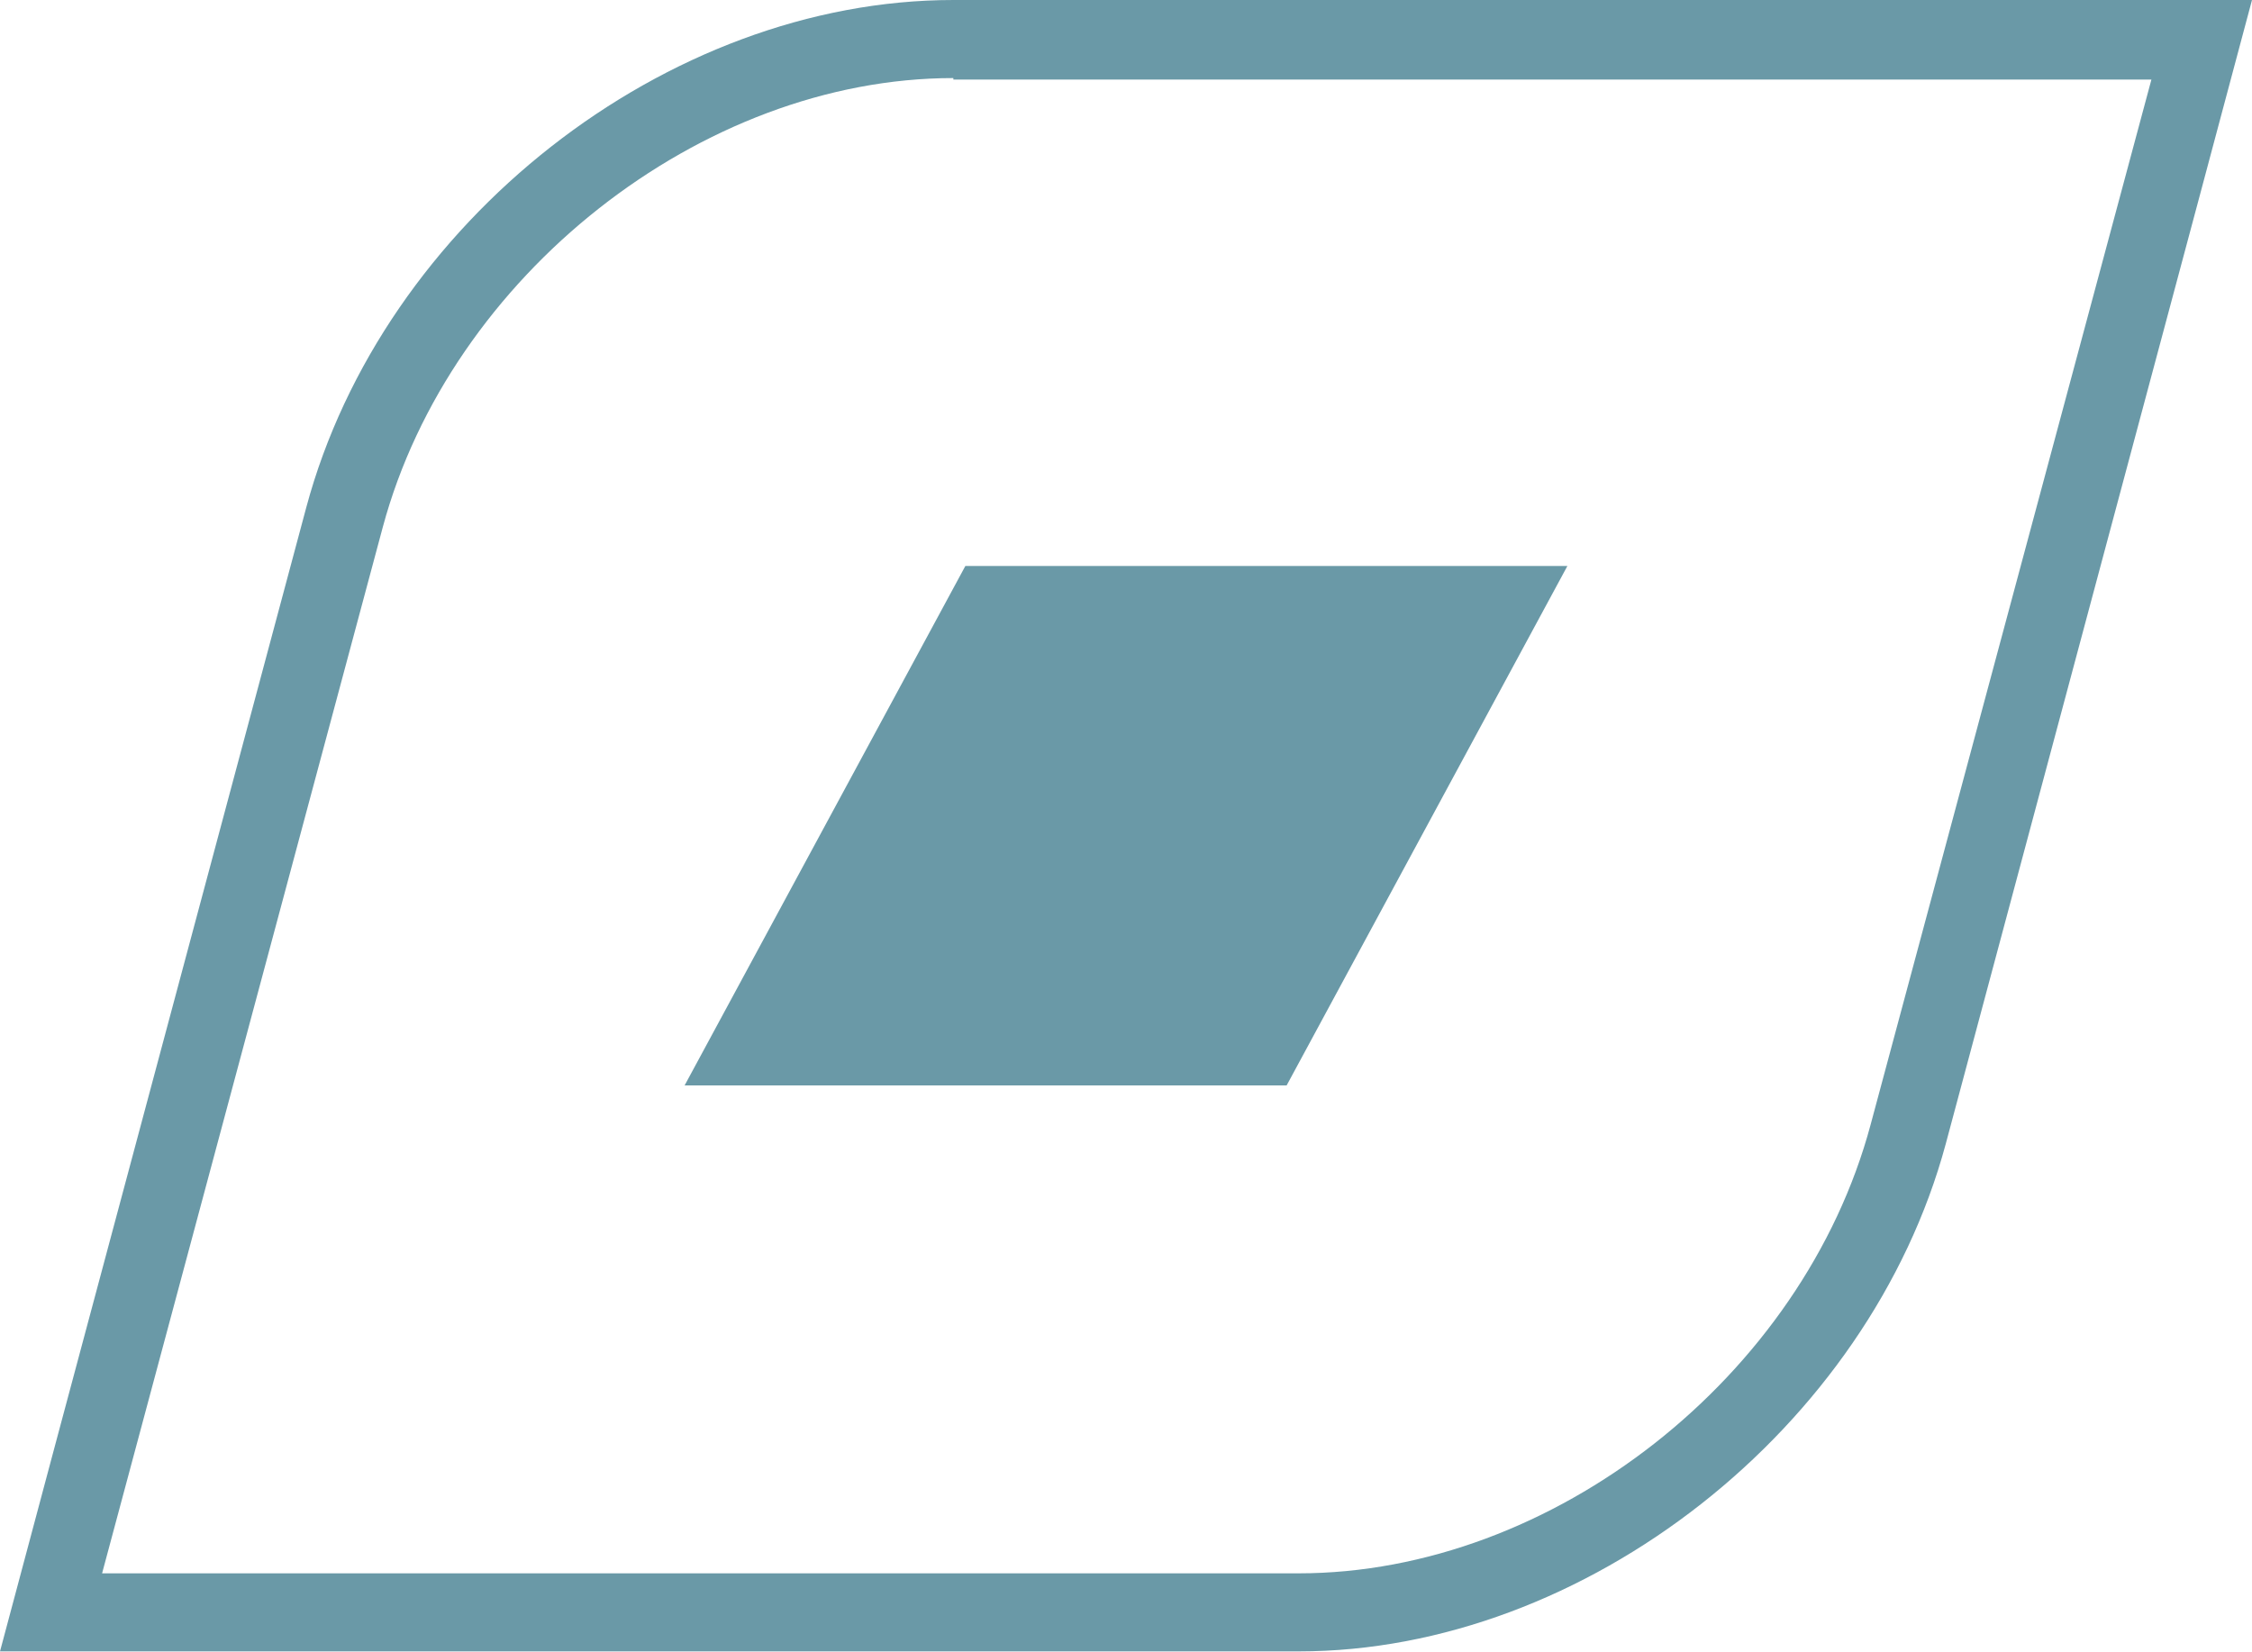
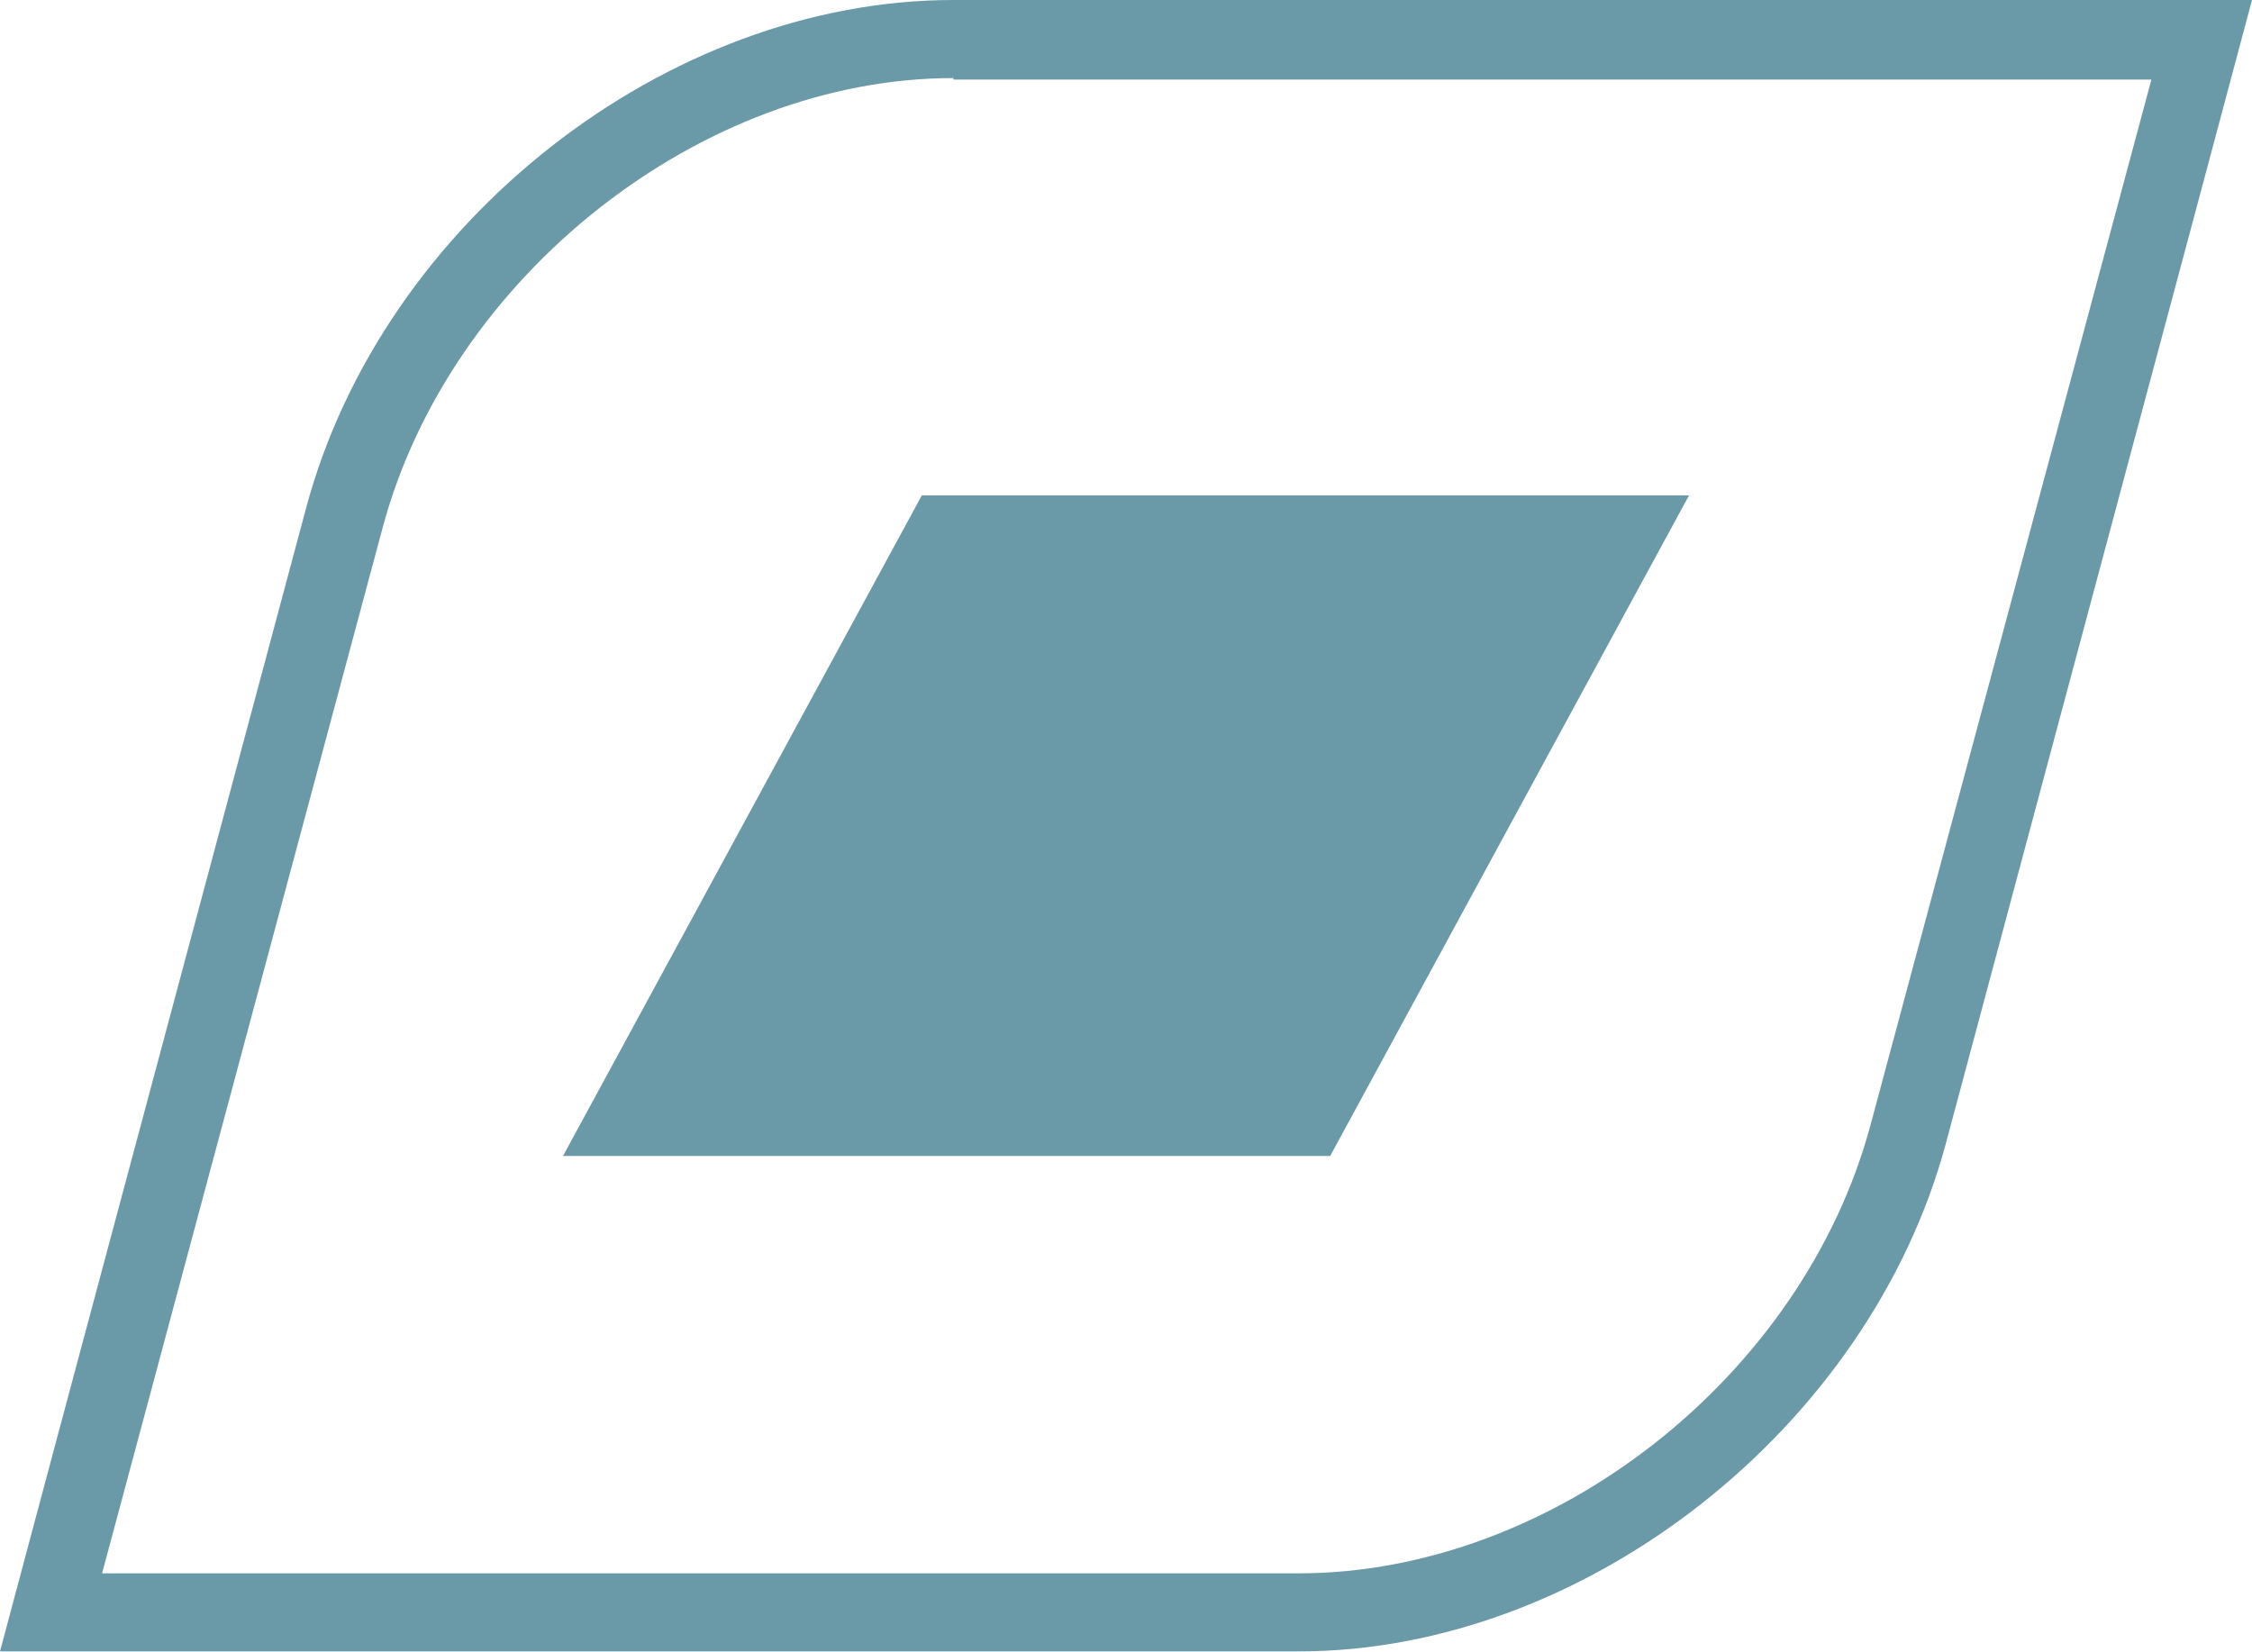
<svg xmlns="http://www.w3.org/2000/svg" version="1.1" id="Layer_1" x="0px" y="0px" viewBox="0 0 150 110" style="enable-background:new 0 0 150 110;" xml:space="preserve">
  <style type="text/css">
- 	.st0{fill:#6A99A7;}
+ 	.st0{display:none;}
+ 	.st1{display:inline;fill:#EE712B;}
+ 	.st2{display:inline;fill:#65469B;}
+ 	.st3{display:inline;fill:#008166;}
+ 	.st4{display:inline;fill:#2C4762;}
+ 	.st5{display:inline;fill:#E32E28;}
+ 	.st6{display:inline;fill-rule:evenodd;clip-rule:evenodd;fill:#E32E28;}
+ 	.st7{display:inline;fill:#329CC2;}
+ 	.st8{display:inline;fill:#314A7E;}
+ 	.st9{fill:#6A99A7;}
+ 	.st10{display:inline;fill:#1A459C;}
</style>
+   <g id="XMLID_1_" class="st0">
+     <path id="XMLID_63_" class="st1" d="M0,110l3.5-13.1l16.9-63.1C25.5,14.8,44.4,0,63.5,0H150l-3.5,13.1l-16.9,63.1   c-5.1,18.9-24,33.8-43.1,33.8H0z M63.5,5.2C46.7,5.2,30,18.4,25.5,35.1L6.8,104.8h79.7c16.9,0,33.6-13.1,38.1-29.9l18.7-69.6H63.5z   " />
+     <path id="XMLID_176_" class="st1" d="M38.6,66.8c0,0.2-0.1,0.3-0.3,0.3c-0.2,0-0.3-0.1-0.3-0.3l-0.5-4.1l0.5-4.2   c0-0.2,0.1-0.3,0.3-0.3c0.2,0,0.3,0.1,0.3,0.3l0.7,4.2L38.6,66.8z M41.4,69.2c0,0.2-0.2,0.3-0.3,0.3c-0.2,0-0.3-0.1-0.3-0.3   l-0.7-6.6l0.7-6.7c0-0.2,0.2-0.3,0.3-0.3c0.2,0,0.3,0.1,0.3,0.3l0.8,6.7L41.4,69.2z M44.4,70.4c0,0.2-0.2,0.4-0.4,0.4   c-0.2,0-0.4-0.2-0.4-0.4L43,62.7l0.7-8c0-0.2,0.2-0.4,0.4-0.4c0.2,0,0.4,0.2,0.4,0.4l0.8,8L44.4,70.4z M47.5,70.6   c0,0.2-0.2,0.4-0.4,0.4c-0.2,0-0.4-0.2-0.4-0.4l-0.7-7.9l0.7-8.2c0-0.2,0.2-0.4,0.4-0.4c0.2,0,0.4,0.2,0.4,0.4l0.7,8.2L47.5,70.6z    M50.5,70.7c0,0.3-0.2,0.5-0.5,0.5c-0.3,0-0.5-0.2-0.5-0.5l-0.6-8l0.6-7.6c0-0.3,0.2-0.5,0.5-0.5c0.3,0,0.5,0.2,0.5,0.5l0.7,7.6   L50.5,70.7z M53.6,70.7L53.6,70.7c0,0.3-0.3,0.6-0.6,0.6c-0.3,0-0.6-0.2-0.6-0.6l-0.6-8l0.6-12.4c0-0.3,0.3-0.6,0.6-0.6   c0.3,0,0.6,0.2,0.6,0.6l0.7,12.4L53.6,70.7z M56.7,70.7L56.7,70.7c0,0.3-0.3,0.6-0.6,0.6c-0.3,0-0.6-0.3-0.6-0.6l-0.5-8l0.5-15.2   c0-0.3,0.3-0.6,0.6-0.6c0.3,0,0.6,0.3,0.6,0.6l0.6,15.2L56.7,70.7z M59.9,70.5L59.9,70.5c0,0.4-0.3,0.7-0.7,0.7   c-0.4,0-0.7-0.3-0.7-0.7L58,62.7c0,0,0.5-16.5,0.5-16.5c0-0.4,0.3-0.7,0.7-0.7c0.4,0,0.7,0.3,0.7,0.7l0.6,16.5L59.9,70.5z M63,70.5   c0,0.4-0.3,0.8-0.8,0.8c-0.4,0-0.7-0.3-0.8-0.8L61,62.7l0.5-17.1c0-0.4,0.3-0.8,0.8-0.8c0.4,0,0.7,0.3,0.8,0.8l0.5,17.1L63,70.5z    M66.2,70.4L66.2,70.4c0,0.5-0.4,0.8-0.8,0.8c-0.4,0-0.8-0.4-0.8-0.8l-0.4-7.8L64.5,46c0-0.5,0.4-0.8,0.8-0.8   c0.5,0,0.8,0.4,0.8,0.8l0.5,16.6L66.2,70.4z M69.4,70.4L69.4,70.4c0,0.5-0.4,0.9-0.9,0.9c-0.5,0-0.9-0.4-0.9-0.9l-0.4-7.7l0.4-16   c0-0.5,0.4-0.9,0.9-0.9c0.5,0,0.9,0.4,0.9,0.9l0.4,16L69.4,70.4z M72.7,69.6l0,0.8c0,0.3-0.1,0.5-0.3,0.7c-0.2,0.2-0.4,0.3-0.7,0.3   c-0.3,0-0.6-0.1-0.7-0.3c-0.1-0.2-0.2-0.4-0.2-0.6c0,0,0,0,0,0c0,0-0.4-7.6-0.4-7.7l0.4-18.9l0-0.2c0-0.3,0.2-0.6,0.4-0.8   c0.1-0.1,0.3-0.2,0.5-0.2c0.2,0,0.4,0.1,0.5,0.2c0.3,0.2,0.4,0.5,0.4,0.8L73,62.7L72.7,69.6z M75.8,70.2L75.8,70.2c0,0.5-0.5,1-1,1   c-0.6,0-1-0.5-1-1l-0.2-3.7l-0.2-3.8L73.8,42v-0.1c0-0.3,0.1-0.6,0.4-0.8c0.2-0.1,0.4-0.2,0.6-0.2c0.2,0,0.4,0.1,0.5,0.1   c0.3,0.2,0.5,0.5,0.5,0.9l0.4,20.8L75.8,70.2z M103.3,71.2c0,0-25.5,0-25.6,0c-0.6-0.1-1-0.5-1-1.1V40.9c0-0.5,0.2-0.8,0.9-1.1   c1.8-0.7,3.8-1.1,5.9-1.1c8.5,0,15.5,6.5,16.2,14.8c1.1-0.5,2.3-0.7,3.6-0.7c5.1,0,9.2,4.1,9.2,9.2   C112.5,67.2,108.4,71.2,103.3,71.2L103.3,71.2z M103.3,71.2" />
+   </g>
+   <g id="XMLID_158_" class="st0">
+     <path id="XMLID_59_" class="st2" d="M0,110l3.5-13.1l16.9-63.1C25.5,14.8,44.4,0,63.5,0H150l-3.5,13.1l-16.9,63.1   c-5.1,18.9-24,33.8-43.1,33.8H0z M63.5,5.2C46.7,5.2,30,18.4,25.5,35.1L6.8,104.8h79.7c16.9,0,33.6-13.1,38.1-29.9l18.7-69.6H63.5z   " />
+     <path id="XMLID_159_" class="st2" d="M88.3,75.3H77.5l-7.2,7.2h-7.2v-7.2H50V37.1l3.6-9.6h49V61L88.3,75.3z M97.9,58.6V32.3H58.4   V67h10.8v7.2l7.2-7.2h13.1L97.9,58.6z M84.7,41.9v14.4h4.8V41.9H84.7z M71.6,56.2h4.8V41.9h-4.8V56.2z" />
+   </g>
+   <g id="XMLID_147_" class="st0">
+     <path id="XMLID_56_" class="st3" d="M0,110l3.5-13.1l16.9-63.1C25.5,14.8,44.4,0,63.5,0H150l-3.5,13.1l-16.9,63.1   c-5.1,18.9-24,33.8-43.1,33.8H0z M63.5,5.2C46.7,5.2,30,18.4,25.5,35.1L6.8,104.8h79.7c16.9,0,33.6-13.1,38.1-29.9l18.7-69.6H63.5z   " />
+     <path id="group_1_" class="st3" d="M79.7,47.3c-2.9-0.2-6.2,0-10,0.7l8.8,15.9l35-9.6c-0.4-0.9-0.9-1.8-1.7-2.6   c-3.6-4.2-11.5-7.9-20-9.6v0c-8.4-2-17.5-1.9-26.8-0.5c-0.3,0.1-0.7,0.1-1,0.2l-3.1-5.7c-3,0.4-5.8,1-8.5,1.9l2.9,6.2   c-4.8,1.9-8.8,4.5-11.6,7.7c-4.7,5.4-6.6,12.1-4.3,18.6c0.5,1.3,1.1,2.6,1.8,3.8l35-9.6l-9.7-18c0.3-0.1,0.7-0.1,1-0.2   c15.7-2.8,24.3,1.5,29,6.1l-12,2.9L79.7,47.3z M51.3,63.4c-1.1-4.9-0.2-10.4,6.6-14.1l5.4,11.2L51.3,63.4z M51.3,63.4" />
+   </g>
+   <g id="XMLID_105_" class="st0">
+     <path id="XMLID_50_" class="st4" d="M0,110l3.5-13.1l16.9-63.1C25.5,14.8,44.4,0,63.5,0H150l-3.5,13.1l-16.9,63.1   c-5.1,18.9-24,33.8-43.1,33.8H0z M63.5,5.2C46.7,5.2,30,18.4,25.5,35.1L6.8,104.8h79.7c16.9,0,33.6-13.1,38.1-29.9l18.7-69.6H63.5z   " />
+     <path id="XMLID_106_" class="st4" d="M77.9,39.5v-12h-7.7c-0.2,0.4-0.3,1-0.3,1.5c-0.1,0.3-0.2,0.4-0.2,0.7c-0.8,4.4-3.1,7.5-7,9.2   c-1.2,0.5-2.2,0.6-3.4,0.5v9.6h5.7c0.1,13.6,0.1,20.6,0.1,20.9v0.8c0.7,5.9,3.8,9.5,9.3,10.8c2.2,0.6,4.6,0.9,7,0.9   c3.1-0.1,6.1-0.6,9.1-1.6V69.6c-1.8,0.5-3.4,1-4.8,1.4c-2.7,0.8-5,0.3-6.9-1.5c-0.2-0.3-0.4-0.6-0.5-1c-0.3-1.4-0.4-2.9-0.4-4.3   V49.1h12.3v-9.6H77.9z M77.9,39.5" />
+   </g>
+   <g id="XMLID_79_" class="st0">
+     <path id="XMLID_47_" class="st5" d="M0,110l3.5-13.1l16.9-63.1C25.5,14.8,44.4,0,63.5,0H150l-3.5,13.1l-16.9,63.1   c-5.1,18.9-24,33.8-43.1,33.8H0z M63.5,5.2C46.7,5.2,30,18.4,25.5,35.1L6.8,104.8h79.7c16.9,0,33.6-13.1,38.1-29.9l18.7-69.6H63.5z   " />
+     <path id="XMLID_80_" class="st6" d="M107.5,42c0-5.4-4.3-9.7-9.7-9.7H52.2c-5.4,0-9.7,4.3-9.7,9.7V68c0,5.4,4.3,9.7,9.7,9.7h45.6   c5.4,0,9.7-4.4,9.7-9.7V42z M68.2,66.5V40.9l19.4,12.8L68.2,66.5z M68.2,66.5" />
+   </g>
+   <g id="XMLID_51_" class="st0">
+     <path id="XMLID_44_" class="st7" d="M0,110l3.5-13.1l16.9-63.1C25.5,14.8,44.4,0,63.5,0H150l-3.5,13.1l-16.9,63.1   c-5.1,18.9-24,33.8-43.1,33.8H0z M63.5,5.2C46.7,5.2,30,18.4,25.5,35.1L6.8,104.8h79.7c16.9,0,33.6-13.1,38.1-29.9l18.7-69.6H63.5z   " />
+     <path id="XMLID_52_" class="st7" d="M108.8,34c-2.5,1.1-5.2,1.9-8,2.2c2.9-1.7,5.1-4.4,6.1-7.7c-2.7,1.6-5.7,2.7-8.8,3.4   c-2.5-2.7-6.1-4.4-10.1-4.4c-7.7,0-13.9,6.2-13.9,13.9c0,1.1,0.1,2.1,0.4,3.2C63,44,52.7,38.4,45.9,30c-1.2,2.1-1.9,4.4-1.9,7   c0,4.8,2.5,9.1,6.2,11.6c-2.3-0.1-4.4-0.7-6.3-1.7c0,0.1,0,0.1,0,0.2c0,6.7,4.8,12.3,11.1,13.6c-1.2,0.3-2.4,0.5-3.7,0.5   c-0.9,0-1.8-0.1-2.6-0.2c1.8,5.5,6.9,9.5,13,9.6C57,74.2,51,76.5,44.5,76.5c-1.1,0-2.2-0.1-3.3-0.2c6.1,3.9,13.4,6.2,21.3,6.2   C88,82.5,102,61.3,102,43c0-0.6,0-1.2,0-1.8C104.6,39.2,107,36.8,108.8,34L108.8,34z M108.8,34" />
+   </g>
+   <g id="XMLID_4_" class="st0">
+     <path id="XMLID_41_" class="st8" d="M0,110l3.5-13.1l16.9-63.1C25.5,14.8,44.4,0,63.5,0H150l-3.5,13.1l-16.9,63.1   c-5.1,18.9-24,33.8-43.1,33.8H0z M63.5,5.2C46.7,5.2,30,18.4,25.5,35.1L6.8,104.8h79.7c16.9,0,33.6-13.1,38.1-29.9l18.7-69.6H63.5z   " />
+     <path id="XMLID_5_" class="st8" d="M86.8,55h-7.7v27.5H67.7V55h-5.4v-9.7h5.4V39c0-4.5,2.1-11.5,11.5-11.5l8.5,0V37h-6.1   c-1,0-2.4,0.5-2.4,2.6v5.7h8.7L86.8,55z M86.8,55" />
+   </g>
  <g id="XMLID_8_">
-     <path id="XMLID_2_" class="st0" d="M0,110l3.5-13.1l16.9-63.1C25.5,14.8,44.4,0,63.5,0H150l-3.5,13.1l-16.9,63.1   c-5.1,18.9-24,33.8-43.1,33.8H0z M63.5,5.2C46.7,5.2,30,18.4,25.5,35.1L6.8,104.8h79.7c16.9,0,33.6-13.1,38.1-29.9l18.7-69.6H63.5z   " />
-     <polyline id="XMLID_14_" class="st0" points="85.7,72.3 45.6,72.3 64.3,37.7 104.4,37.7 85.7,72.3  " />
+     <path id="XMLID_2_" class="st9" d="M0,110l3.5-13.1l16.9-63.1C25.5,14.8,44.4,0,63.5,0H150l-3.5,13.1l-16.9,63.1   c-5.1,18.9-24,33.8-43.1,33.8H0z M63.5,5.2C46.7,5.2,30,18.4,25.5,35.1L6.8,104.8h79.7c16.9,0,33.6-13.1,38.1-29.9l18.7-69.6H63.5z   " />
+     <polyline id="XMLID_14_" class="st9" points="88.6,77 37.5,77 61.4,33 112.5,33 88.6,77  " />
+   </g>
+   <g id="XMLID_15_" class="st0">
+     <path id="XMLID_13_" class="st10" d="M0,110l3.5-13.1l16.9-63.1C25.5,14.8,44.4,0,63.5,0H150l-3.5,13.1l-16.9,63.1   c-5.1,18.9-24,33.8-43.1,33.8H0z M63.5,5.2C46.7,5.2,30,18.4,25.5,35.1L6.8,104.8h79.7c16.9,0,33.6-13.1,38.1-29.9l18.7-69.6H63.5z   " />
+     <path id="XMLID_12_" class="st10" d="M107.6,64.1c-0.1-1.8-0.3-3.6-0.5-5.4c-0.2-1.6-0.6-3.2-1-4.7c-0.6-2.5-1.5-4.9-2.5-7.2   c-1.5-3.4-3.5-6.4-6-9.2c-3.5-3.9-7.7-6.7-12.6-8.5c-2.7-1-5.5-1.5-8.4-1.6c-3.1-0.1-6.1,0.1-9.1,0.9c-2,0.5-3.9,1.2-5.7,2.1   c-2.1,1-4,2.2-5.8,3.7c-2.4,1.9-4.4,4.1-6.1,6.6c-2,2.8-3.6,5.8-4.7,9.1c-0.6,1.7-1.2,3.5-1.6,5.3c-0.3,1.7-0.7,3.3-0.9,5   c-0.2,1.6-0.3,3.2-0.4,4.7c-0.1,1.9-0.1,3.8,0.2,5.7c0.2,1.5,0.5,2.9,1.1,4.3c1.3,3.1,3.4,5.3,6.6,6.6c1.8,0.7,3.7,1.1,5.6,1.1   c1.2,0.1,2.4,0,3.6-0.1c1.9-0.1,3.8-0.5,5.5-1.3c2.4-1.1,4.2-2.8,5.5-5.1c1.1-2.1,1.6-4.5,1.8-6.8c0.2-2,0.2-4-0.1-5.9   c-0.2-1.9-0.6-3.7-1.4-5.4c-1-2.2-2.4-4-4.5-5.2c-2-1.2-4.2-1.8-6.5-2c-2.6-0.2-5.2-0.2-7.8,0.5c-1.6,0.4-3.2,1.1-4.5,2.1   c-0.4,0.3-0.8,0.6-1.2,1c0-0.1,0-0.1,0-0.2c0.3-0.9,0.5-1.8,0.8-2.6c1.1-3.1,2.6-5.9,4.7-8.5c2.2-2.7,4.8-4.9,7.9-6.6   c2.6-1.4,5.3-2.4,8.2-2.9c1.5-0.3,3-0.5,4.5-0.6c2.2-0.2,4.5-0.1,6.7,0.1c1.6,0.2,3.1,0.5,4.6,0.8c2.5,0.6,4.8,1.5,7,2.8   c3,1.7,5.5,3.9,7.7,6.7c1.4,1.8,2.6,3.7,3.5,5.8c0.8,1.7,1.4,3.4,1.9,5.3c-0.1-0.1-0.2-0.2-0.3-0.2c-0.7-0.5-1.5-1.1-2.2-1.6   c-1.9-1.1-4-1.6-6.2-1.8c-1.8-0.2-3.6-0.1-5.4,0.1c-1.5,0.2-2.9,0.5-4.3,1.1c-2.8,1.1-4.8,3-6,5.7c-1,2-1.4,4.2-1.6,6.4   c-0.2,2.4-0.2,4.8,0.2,7.1c0.3,1.9,0.8,3.6,1.8,5.3c1.2,2.2,3,3.8,5.3,4.8c2,0.9,4,1.2,6.1,1.3c2.1,0.1,4.3,0,6.3-0.5   c1.3-0.3,2.6-0.7,3.7-1.4c2.7-1.5,4.4-3.8,5.4-6.7c0.7-2.1,1-4.4,1-6.6C107.7,66.2,107.7,65.2,107.6,64.1z M57.4,66.5   c0-3.3,0-6.6,0-9.9c0-0.2,0.1-0.3,0.3-0.3c2.2,0.1,4,0.8,5.3,2.6c0.7,0.9,1.1,2,1.4,3.1c0.6,2.2,0.6,4.5,0.4,6.8   c-0.1,1.4-0.4,2.8-1,4.1c-0.9,2-2.4,3.2-4.5,3.7c-0.5,0.1-1,0.1-1.5,0.2c-0.3,0-0.3-0.1-0.3-0.3C57.4,73.1,57.4,69.8,57.4,66.5z    M92.6,76.6c-0.1,0-0.1,0-0.2,0c-1.2-0.1-2.4-0.3-3.5-0.9c-1.4-0.8-2.4-2.1-2.9-3.6c-0.8-2.2-1-4.5-0.9-6.9c0-1.2,0.2-2.4,0.5-3.6   c0.4-1.4,1-2.7,2.1-3.7c1-1,2.2-1.5,3.6-1.7c0.4-0.1,0.9-0.1,1.3-0.1C92.6,63.1,92.6,69.9,92.6,76.6z" />
  </g>
</svg>
